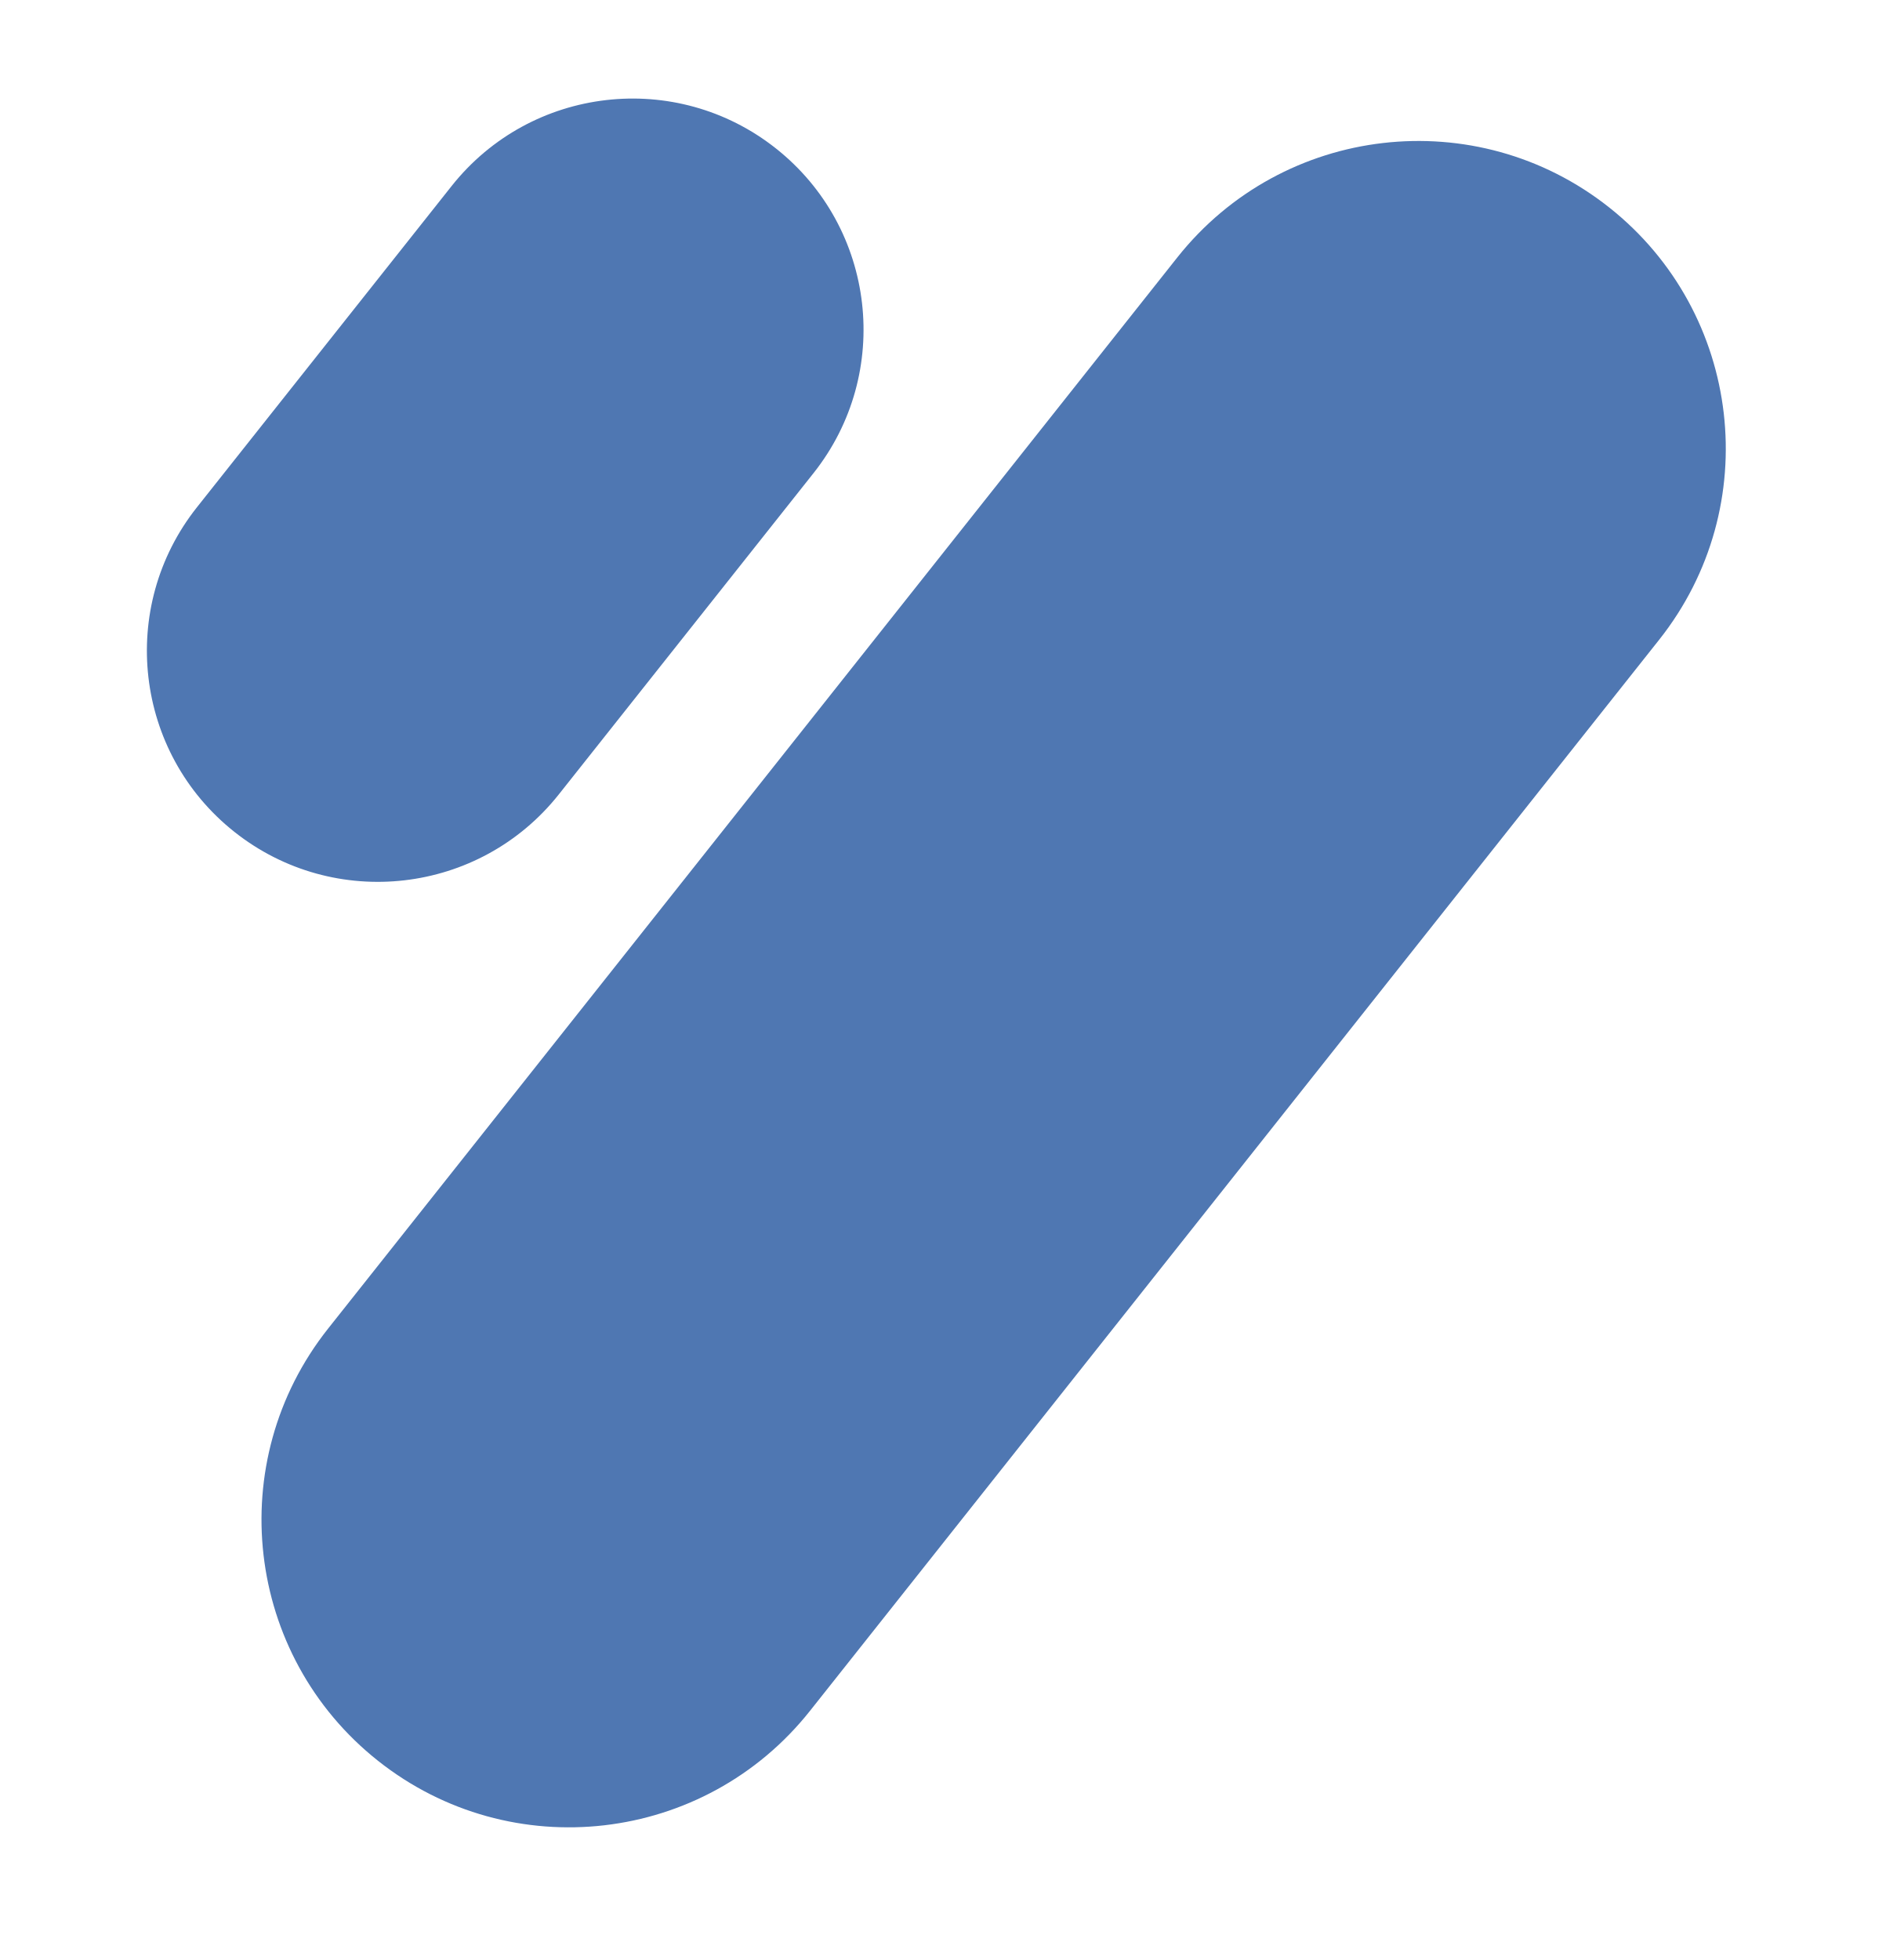
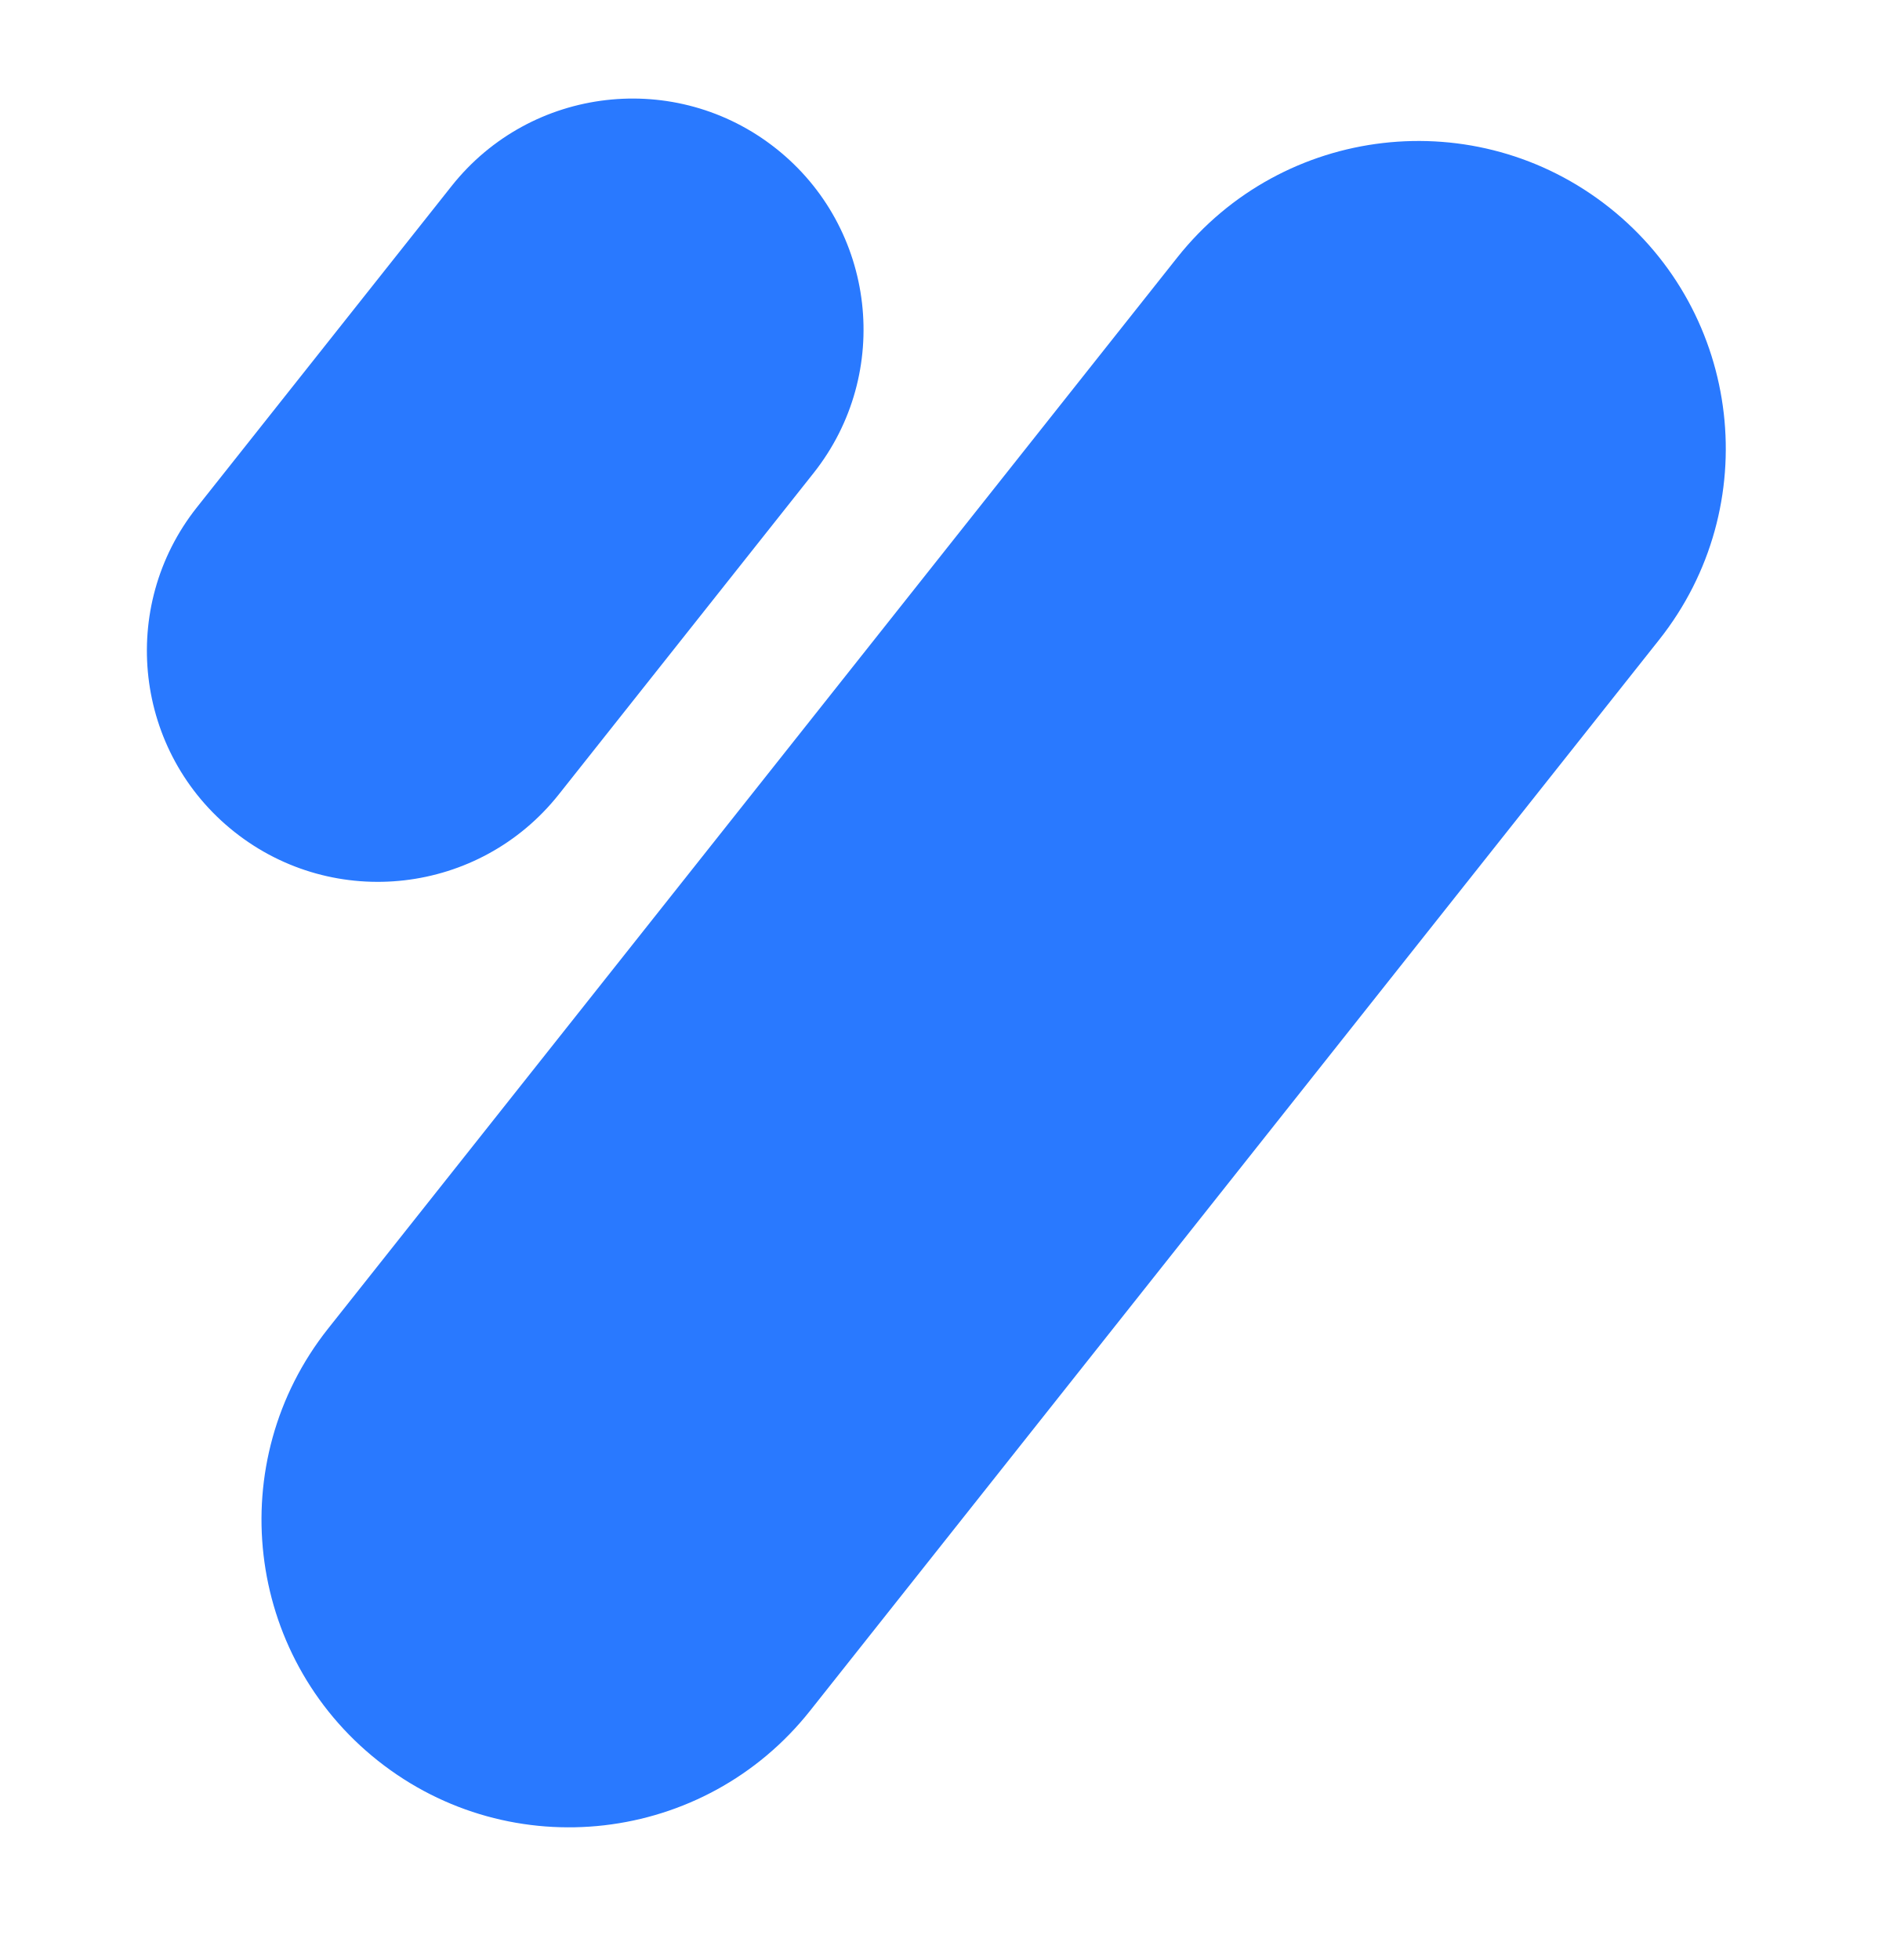
<svg xmlns="http://www.w3.org/2000/svg" width="34" height="35" viewBox="0 0 34 35" fill="none">
-   <rect x="24.439" y="0.294" width="10.985" height="35.397" rx="5.493" transform="rotate(38.4122 24.4395 0.294498)" fill="#4F77B2" />
-   <rect x="10.629" y="0.09" width="8.25" height="15.572" rx="4.125" transform="rotate(38.4122 10.6289 0.0896263)" fill="#4F77B2" />
+   <rect x="24.439" y="0.294" width="10.985" height="35.397" rx="5.493" transform="rotate(38.4122 24.4395 0.294498)" fill="#2979ff" />
+   <rect x="10.629" y="0.09" width="8.25" height="15.572" rx="4.125" transform="rotate(38.4122 10.6289 0.0896263)" fill="#2979ff" />
</svg>
